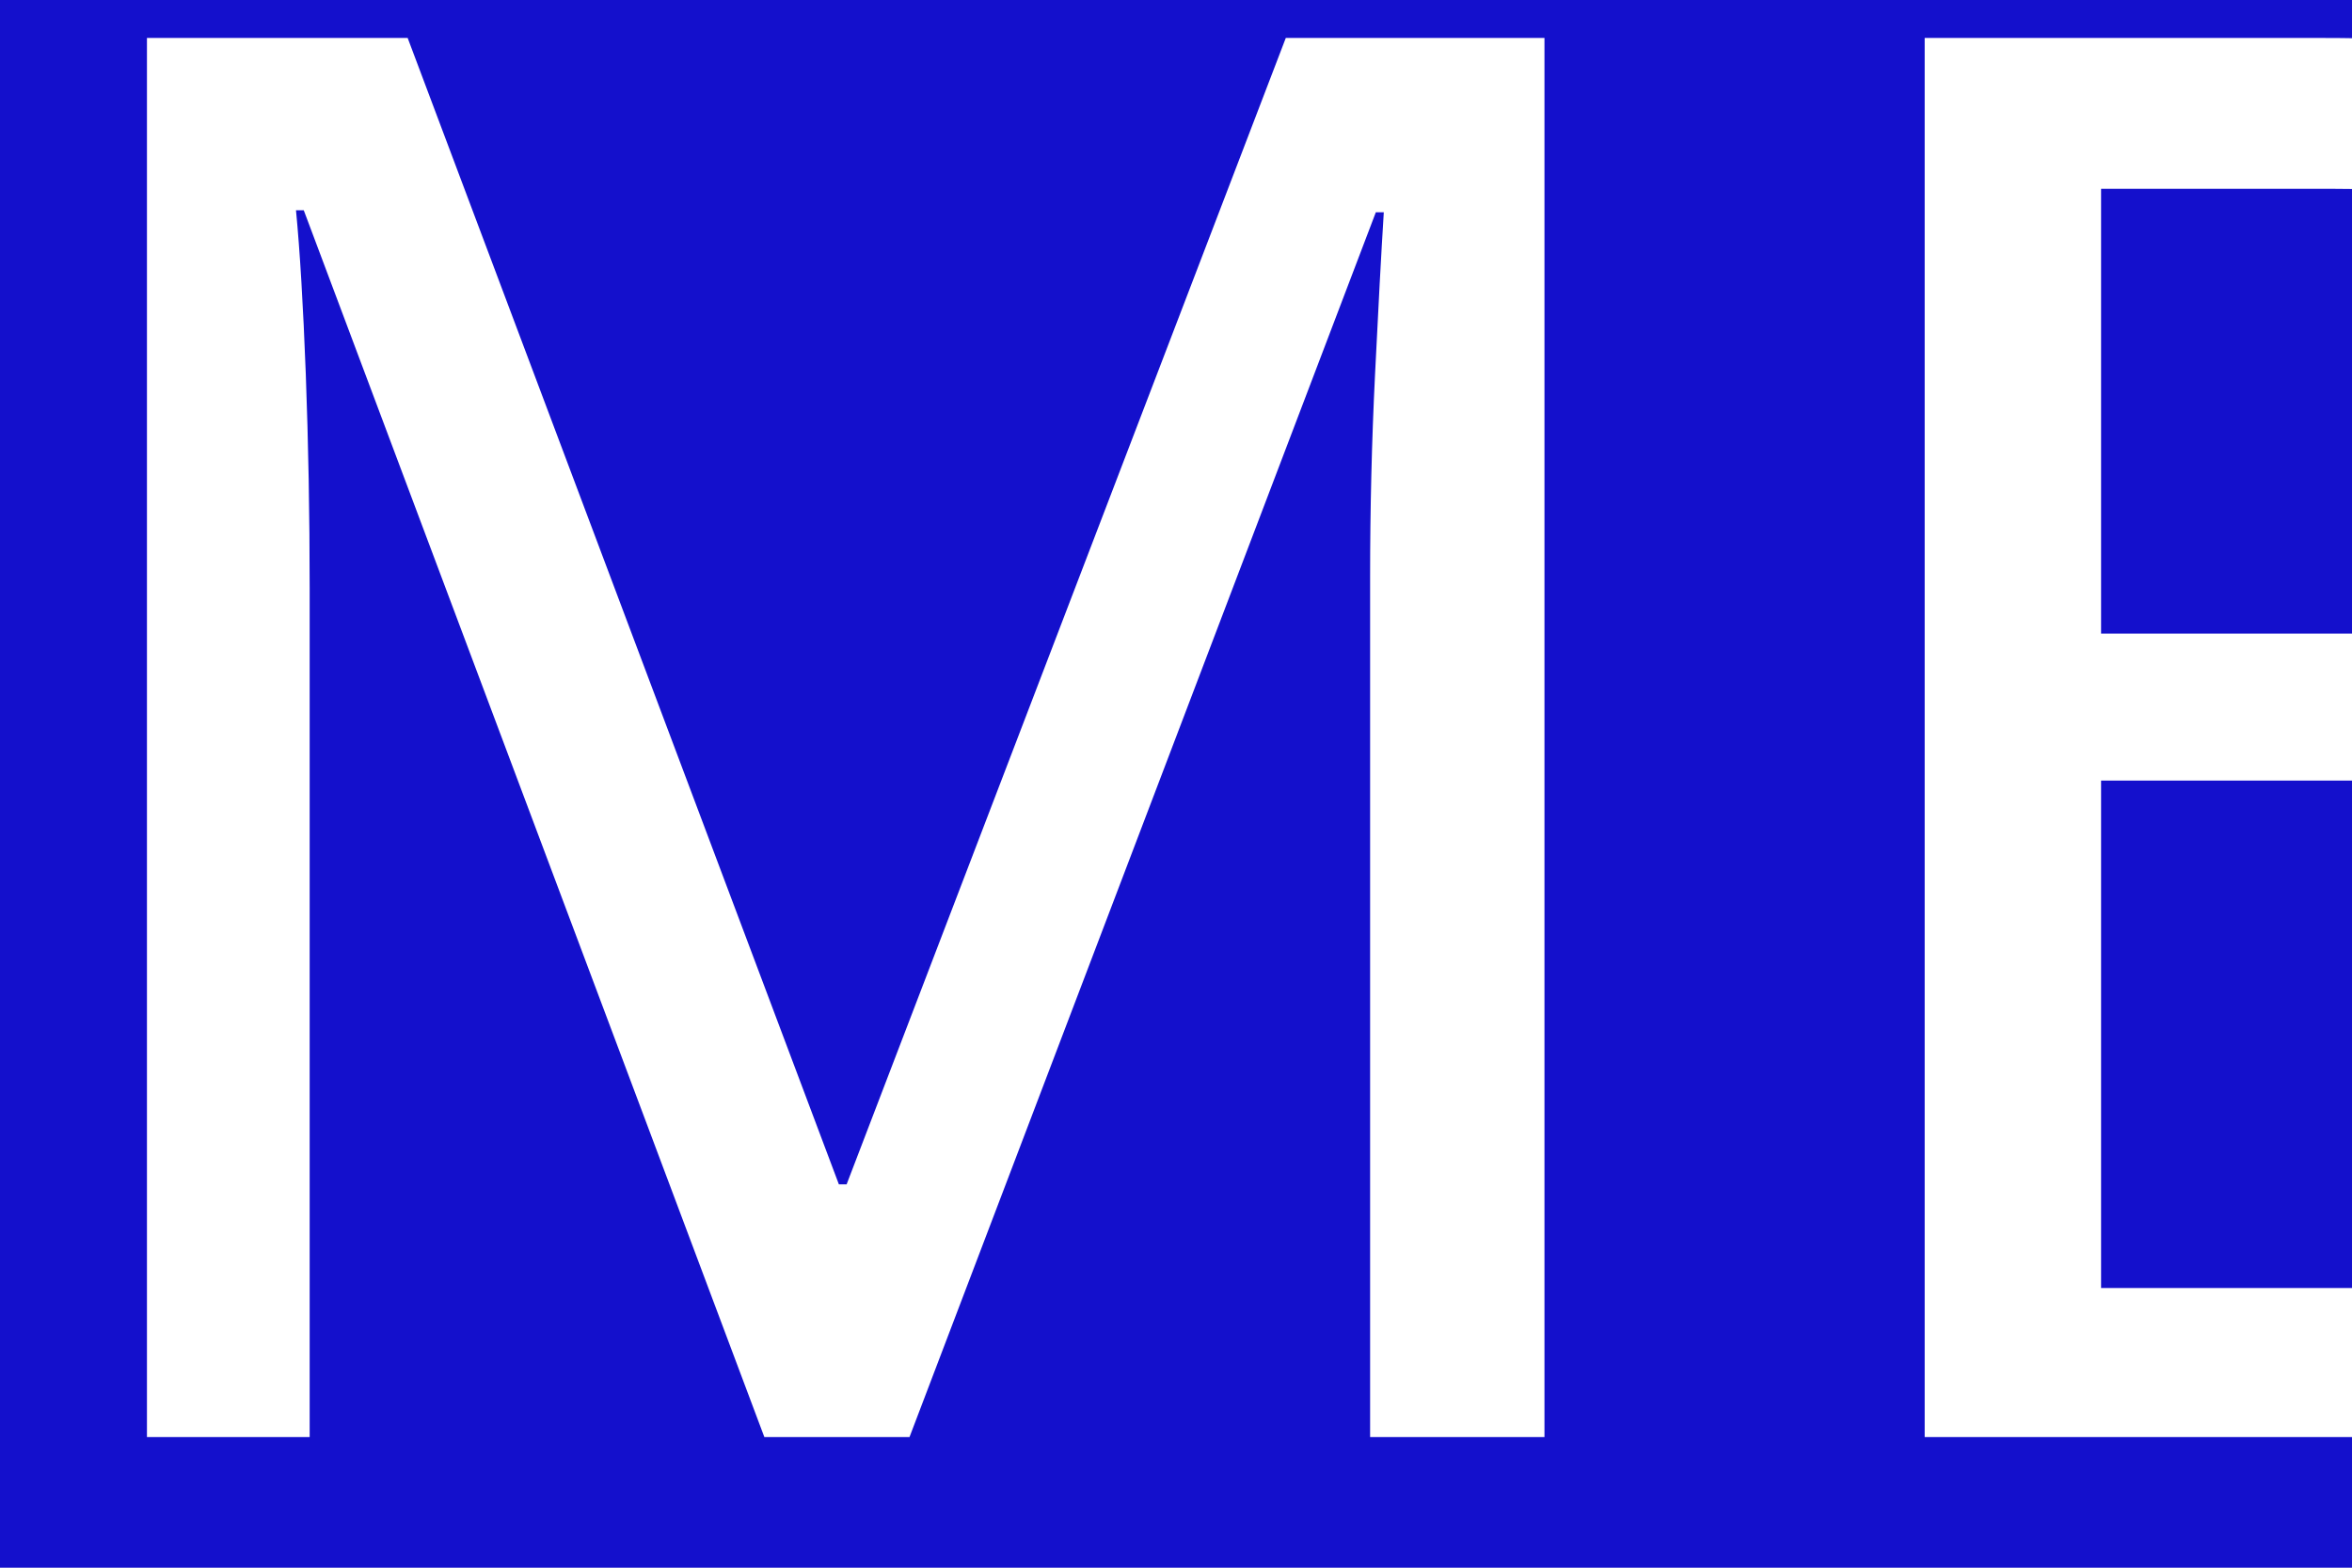
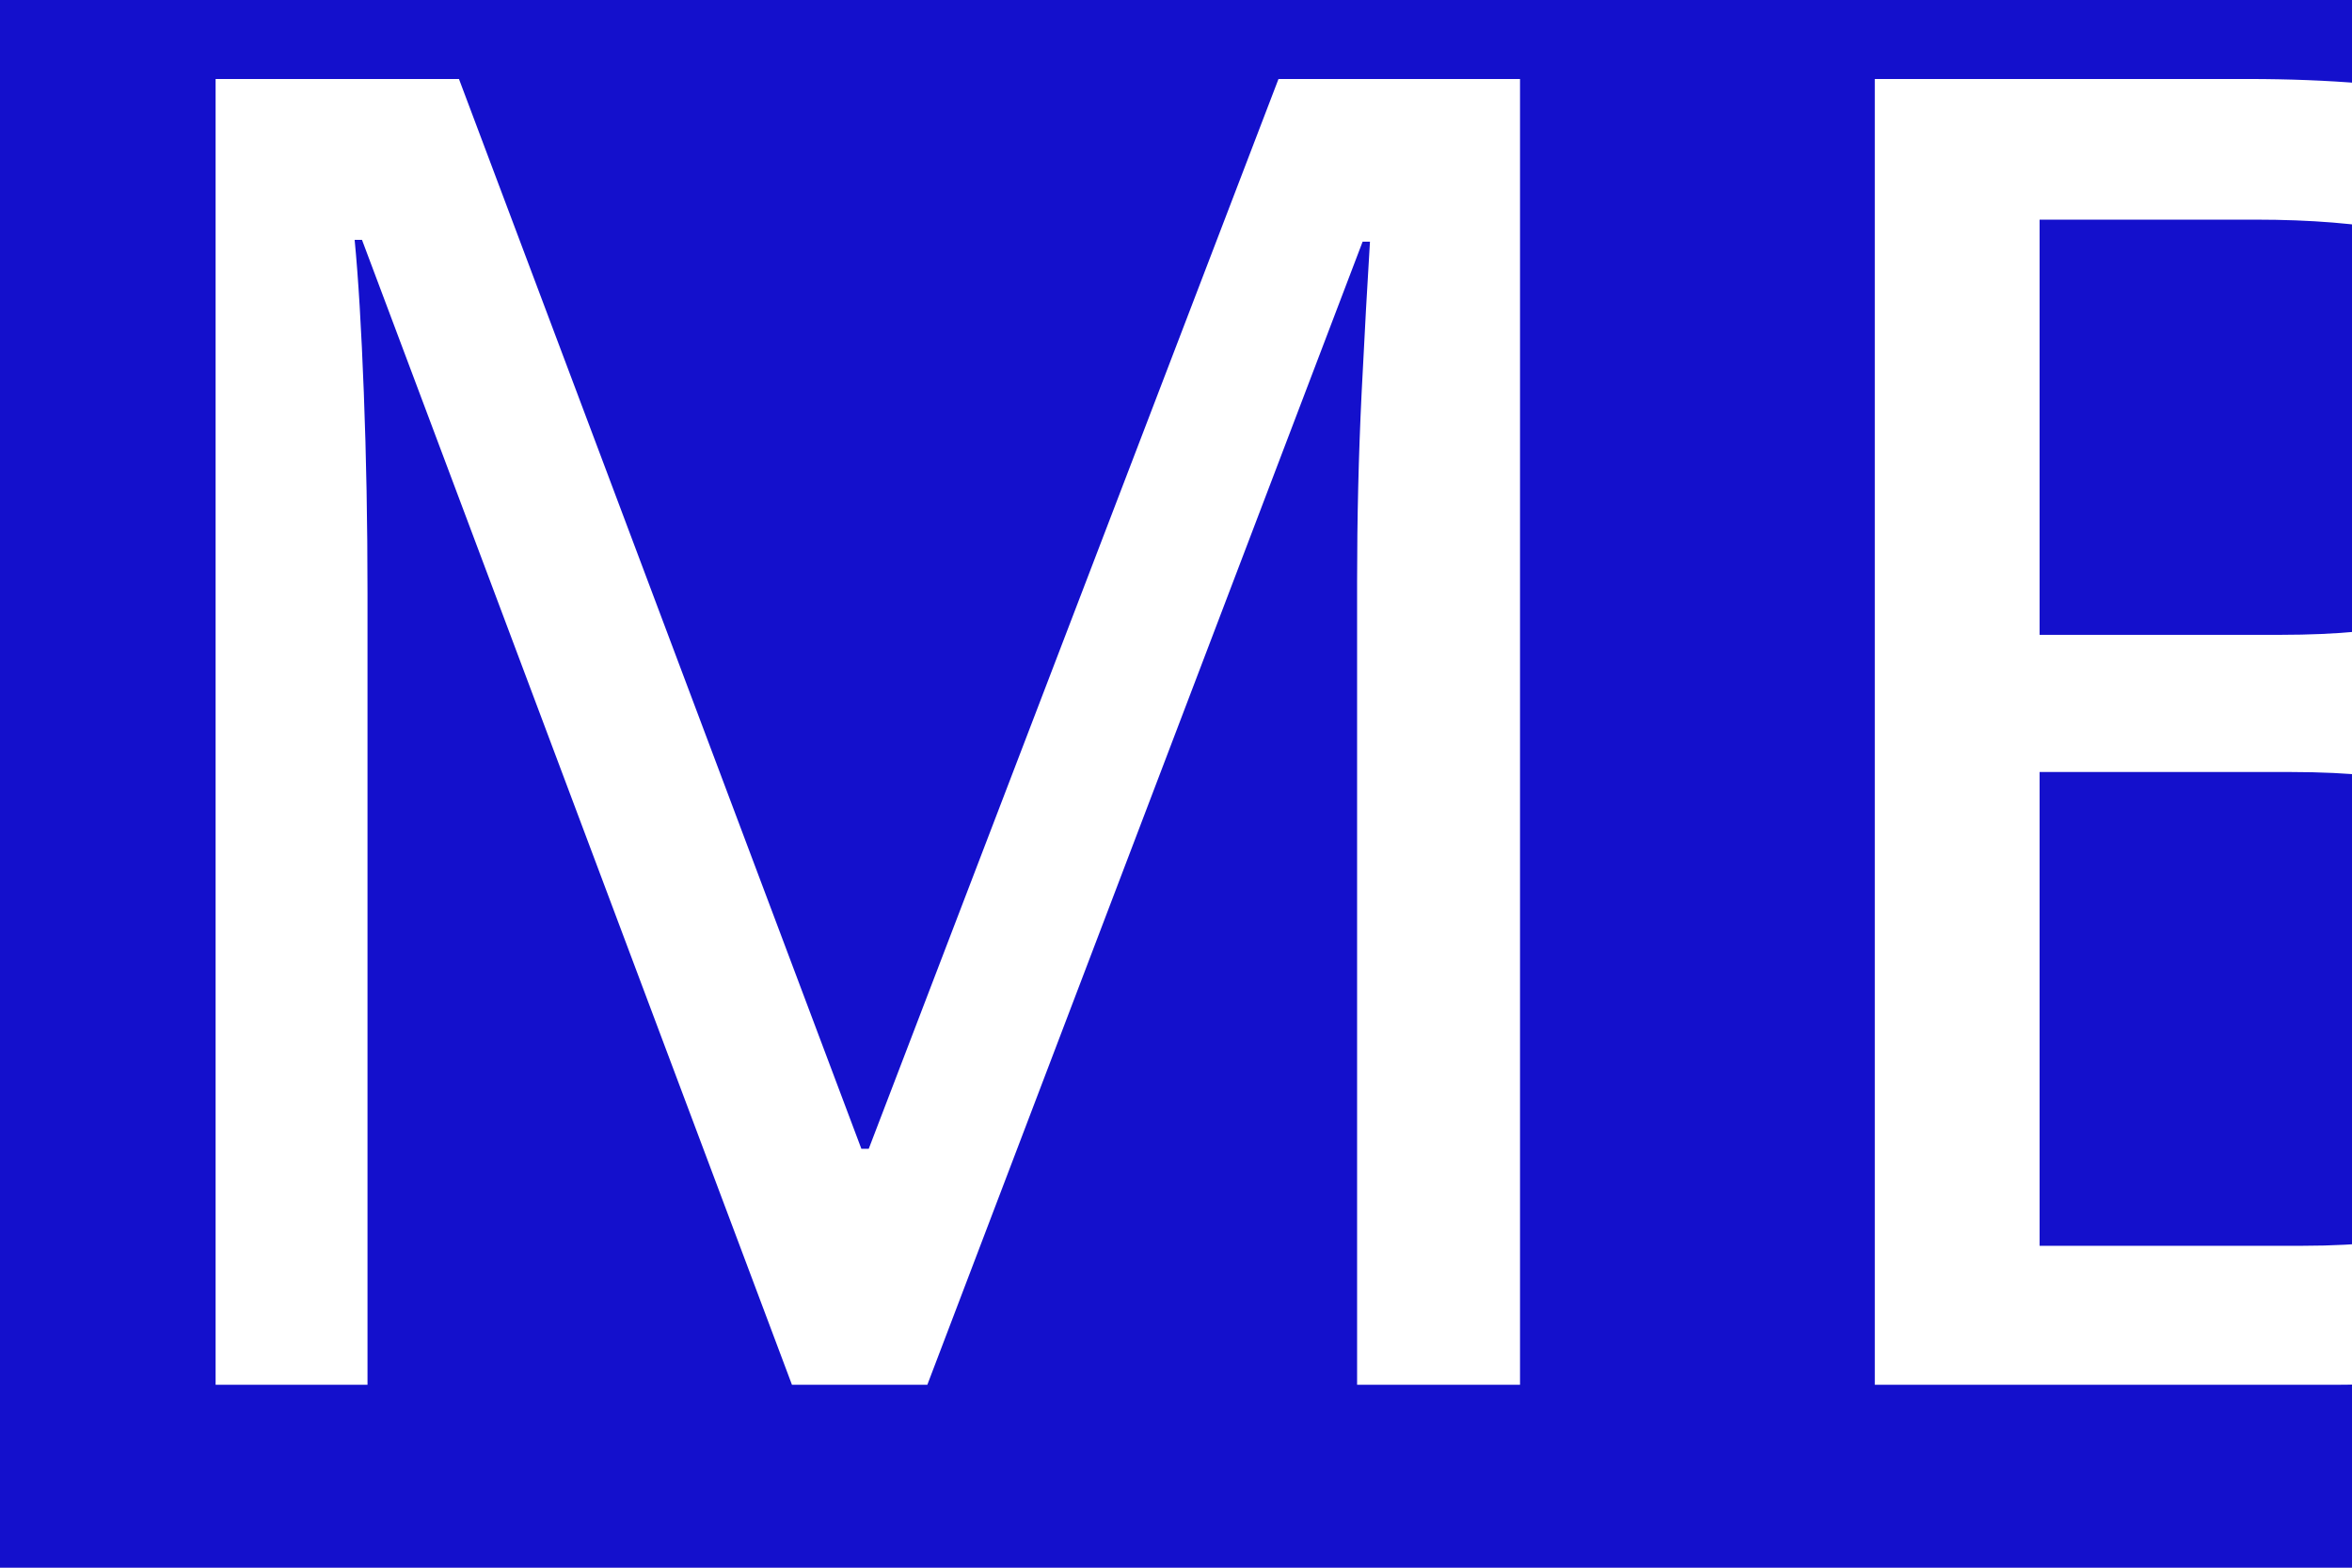
<svg xmlns="http://www.w3.org/2000/svg" height="120px" width="180px" version="1.1" viewBox="0 0 180 120">
  <g fill-rule="evenodd">
    <rect rx="0" ry="0" height="120" width="180" y="0" x="0" fill="#1410cc" />
-     <text letter-spacing="0px" text-anchor="middle" word-spacing="0px" text-align="center" font-size="150px" line-height="100%" y="0" x="0" font-family="'Roadgeek 2005 Transport Heavy'" fill="#ffffff">
-       <tspan y="110" x="90">***NUMBER***</tspan>
+     <text letter-spacing="0px" text-anchor="middle" word-spacing="0px" text-align="center" font-size="140px" line-height="100%" y="0" x="0" font-family="'Roadgeek 2005 Transport Heavy'" fill="#ffffff">
+       <tspan y="106" x="90">***NUMBER***</tspan>
    </text>
  </g>
</svg>
